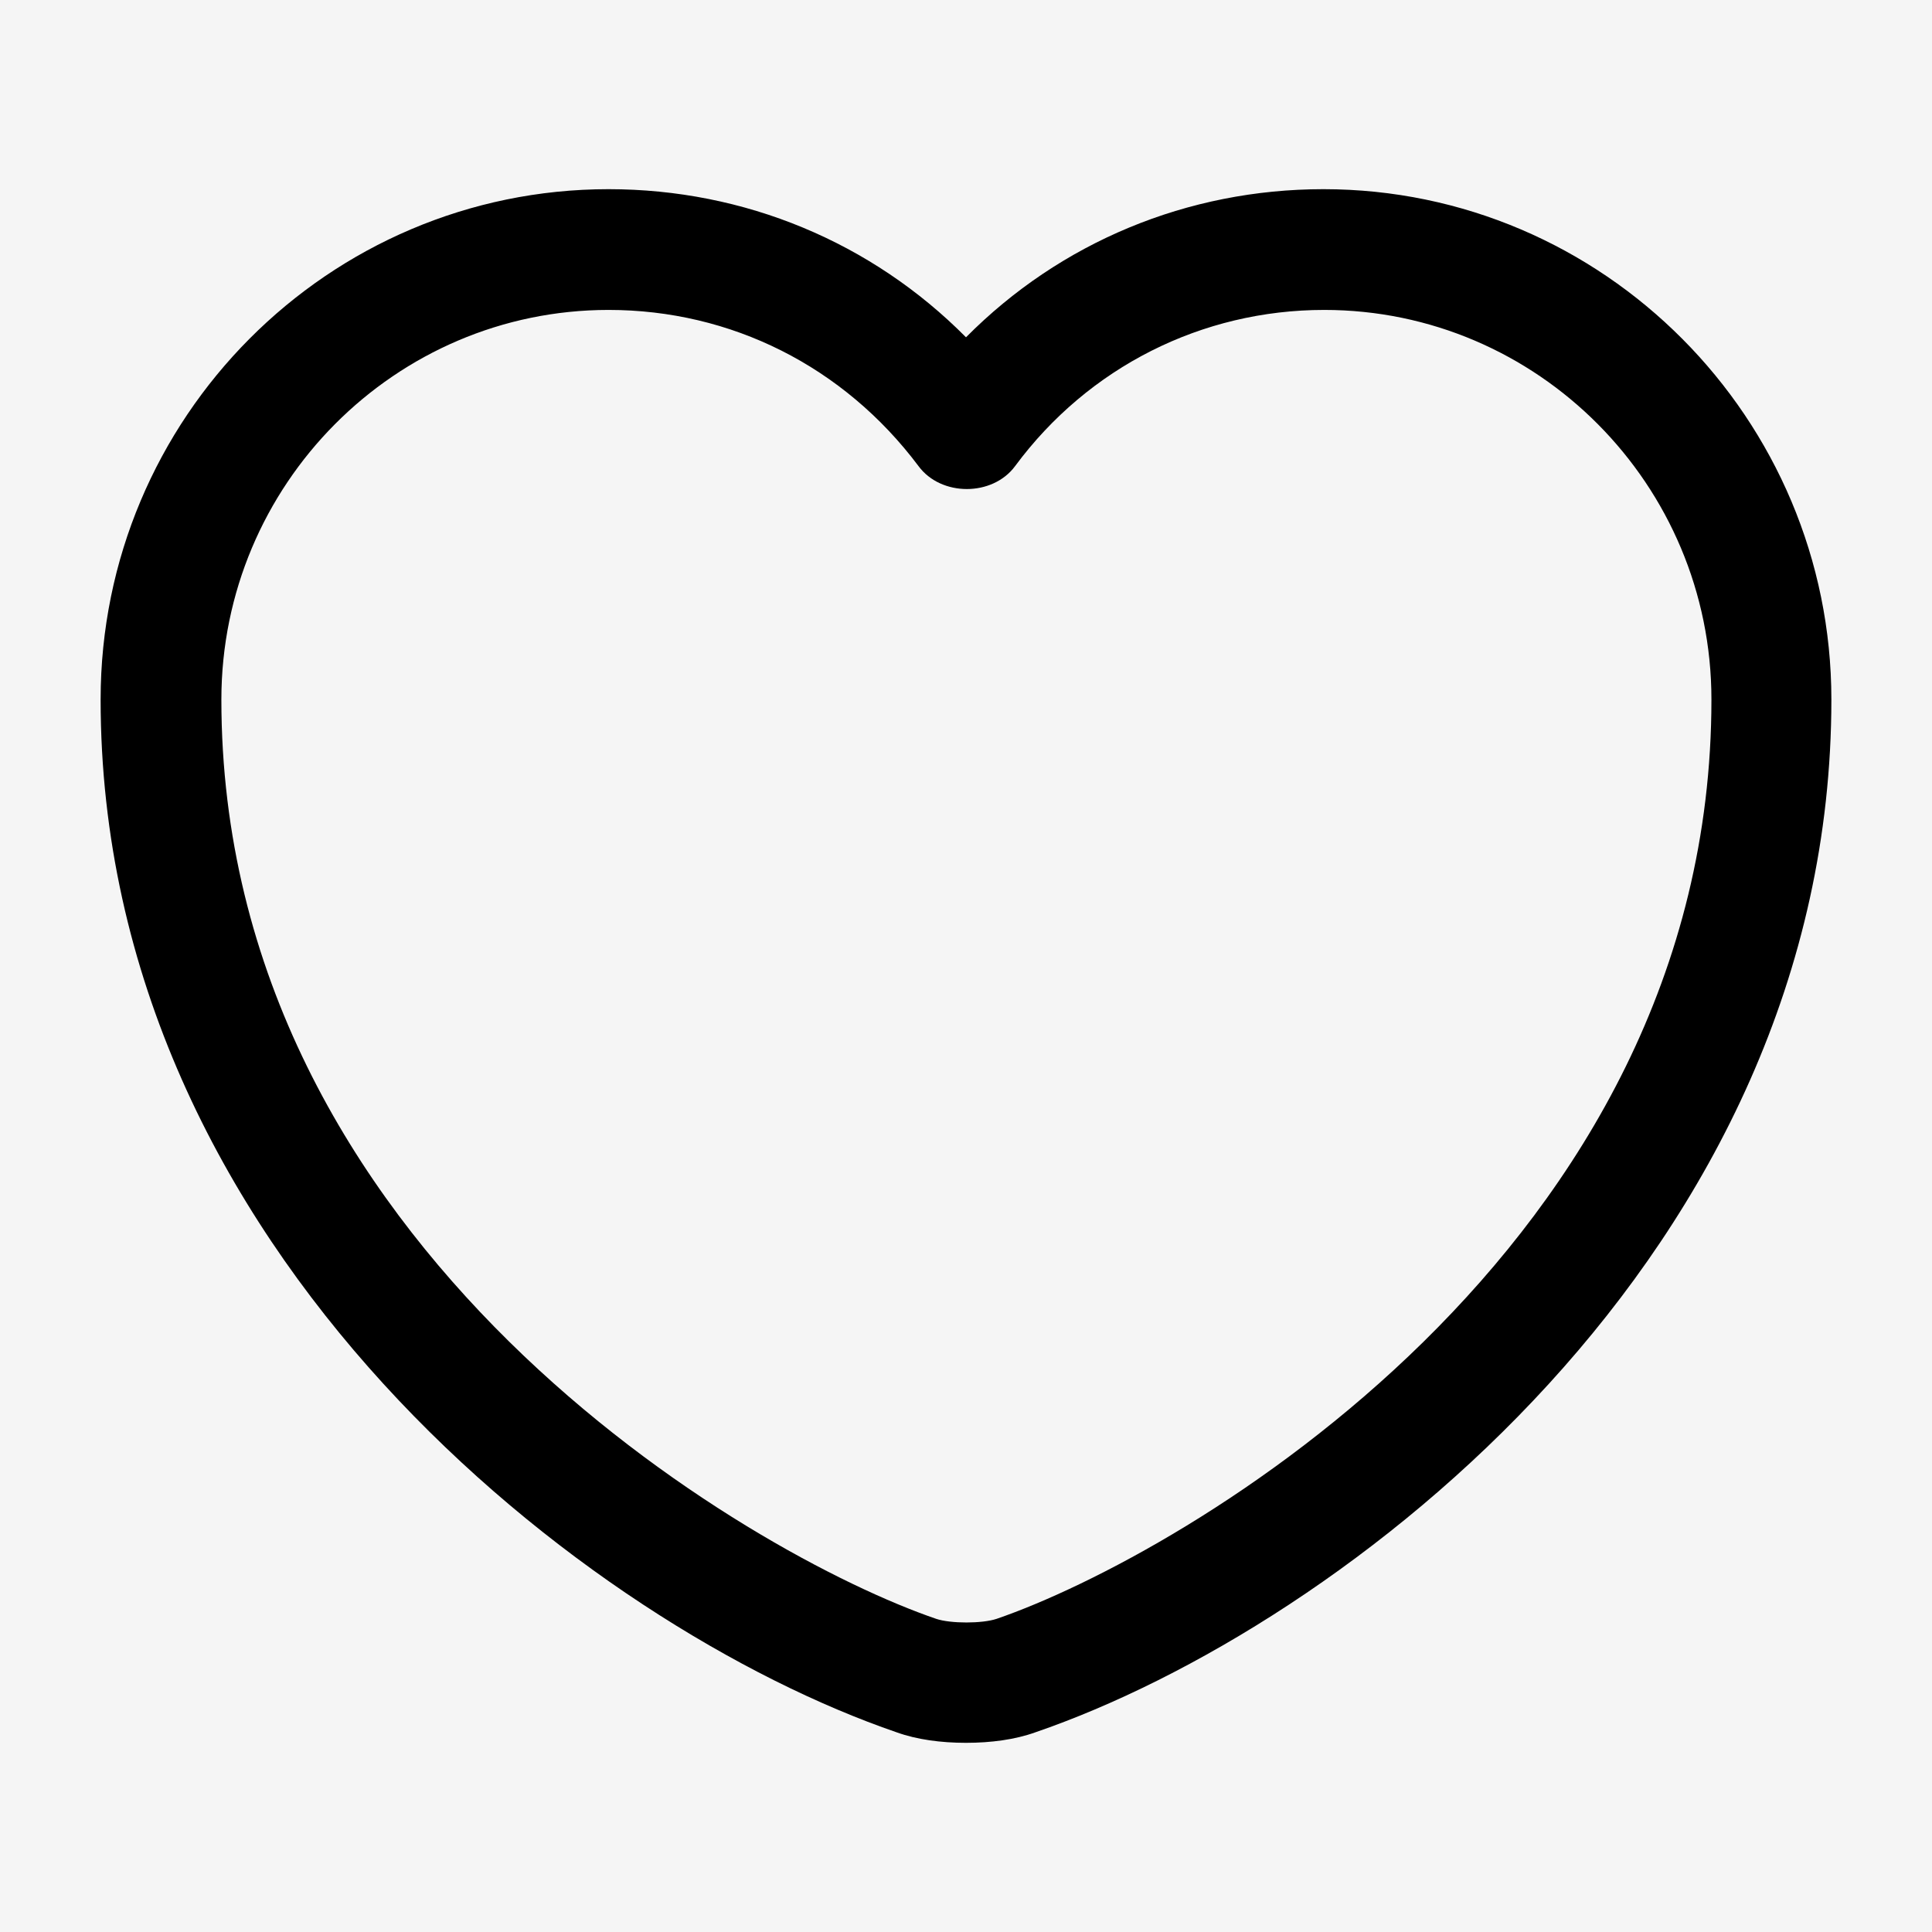
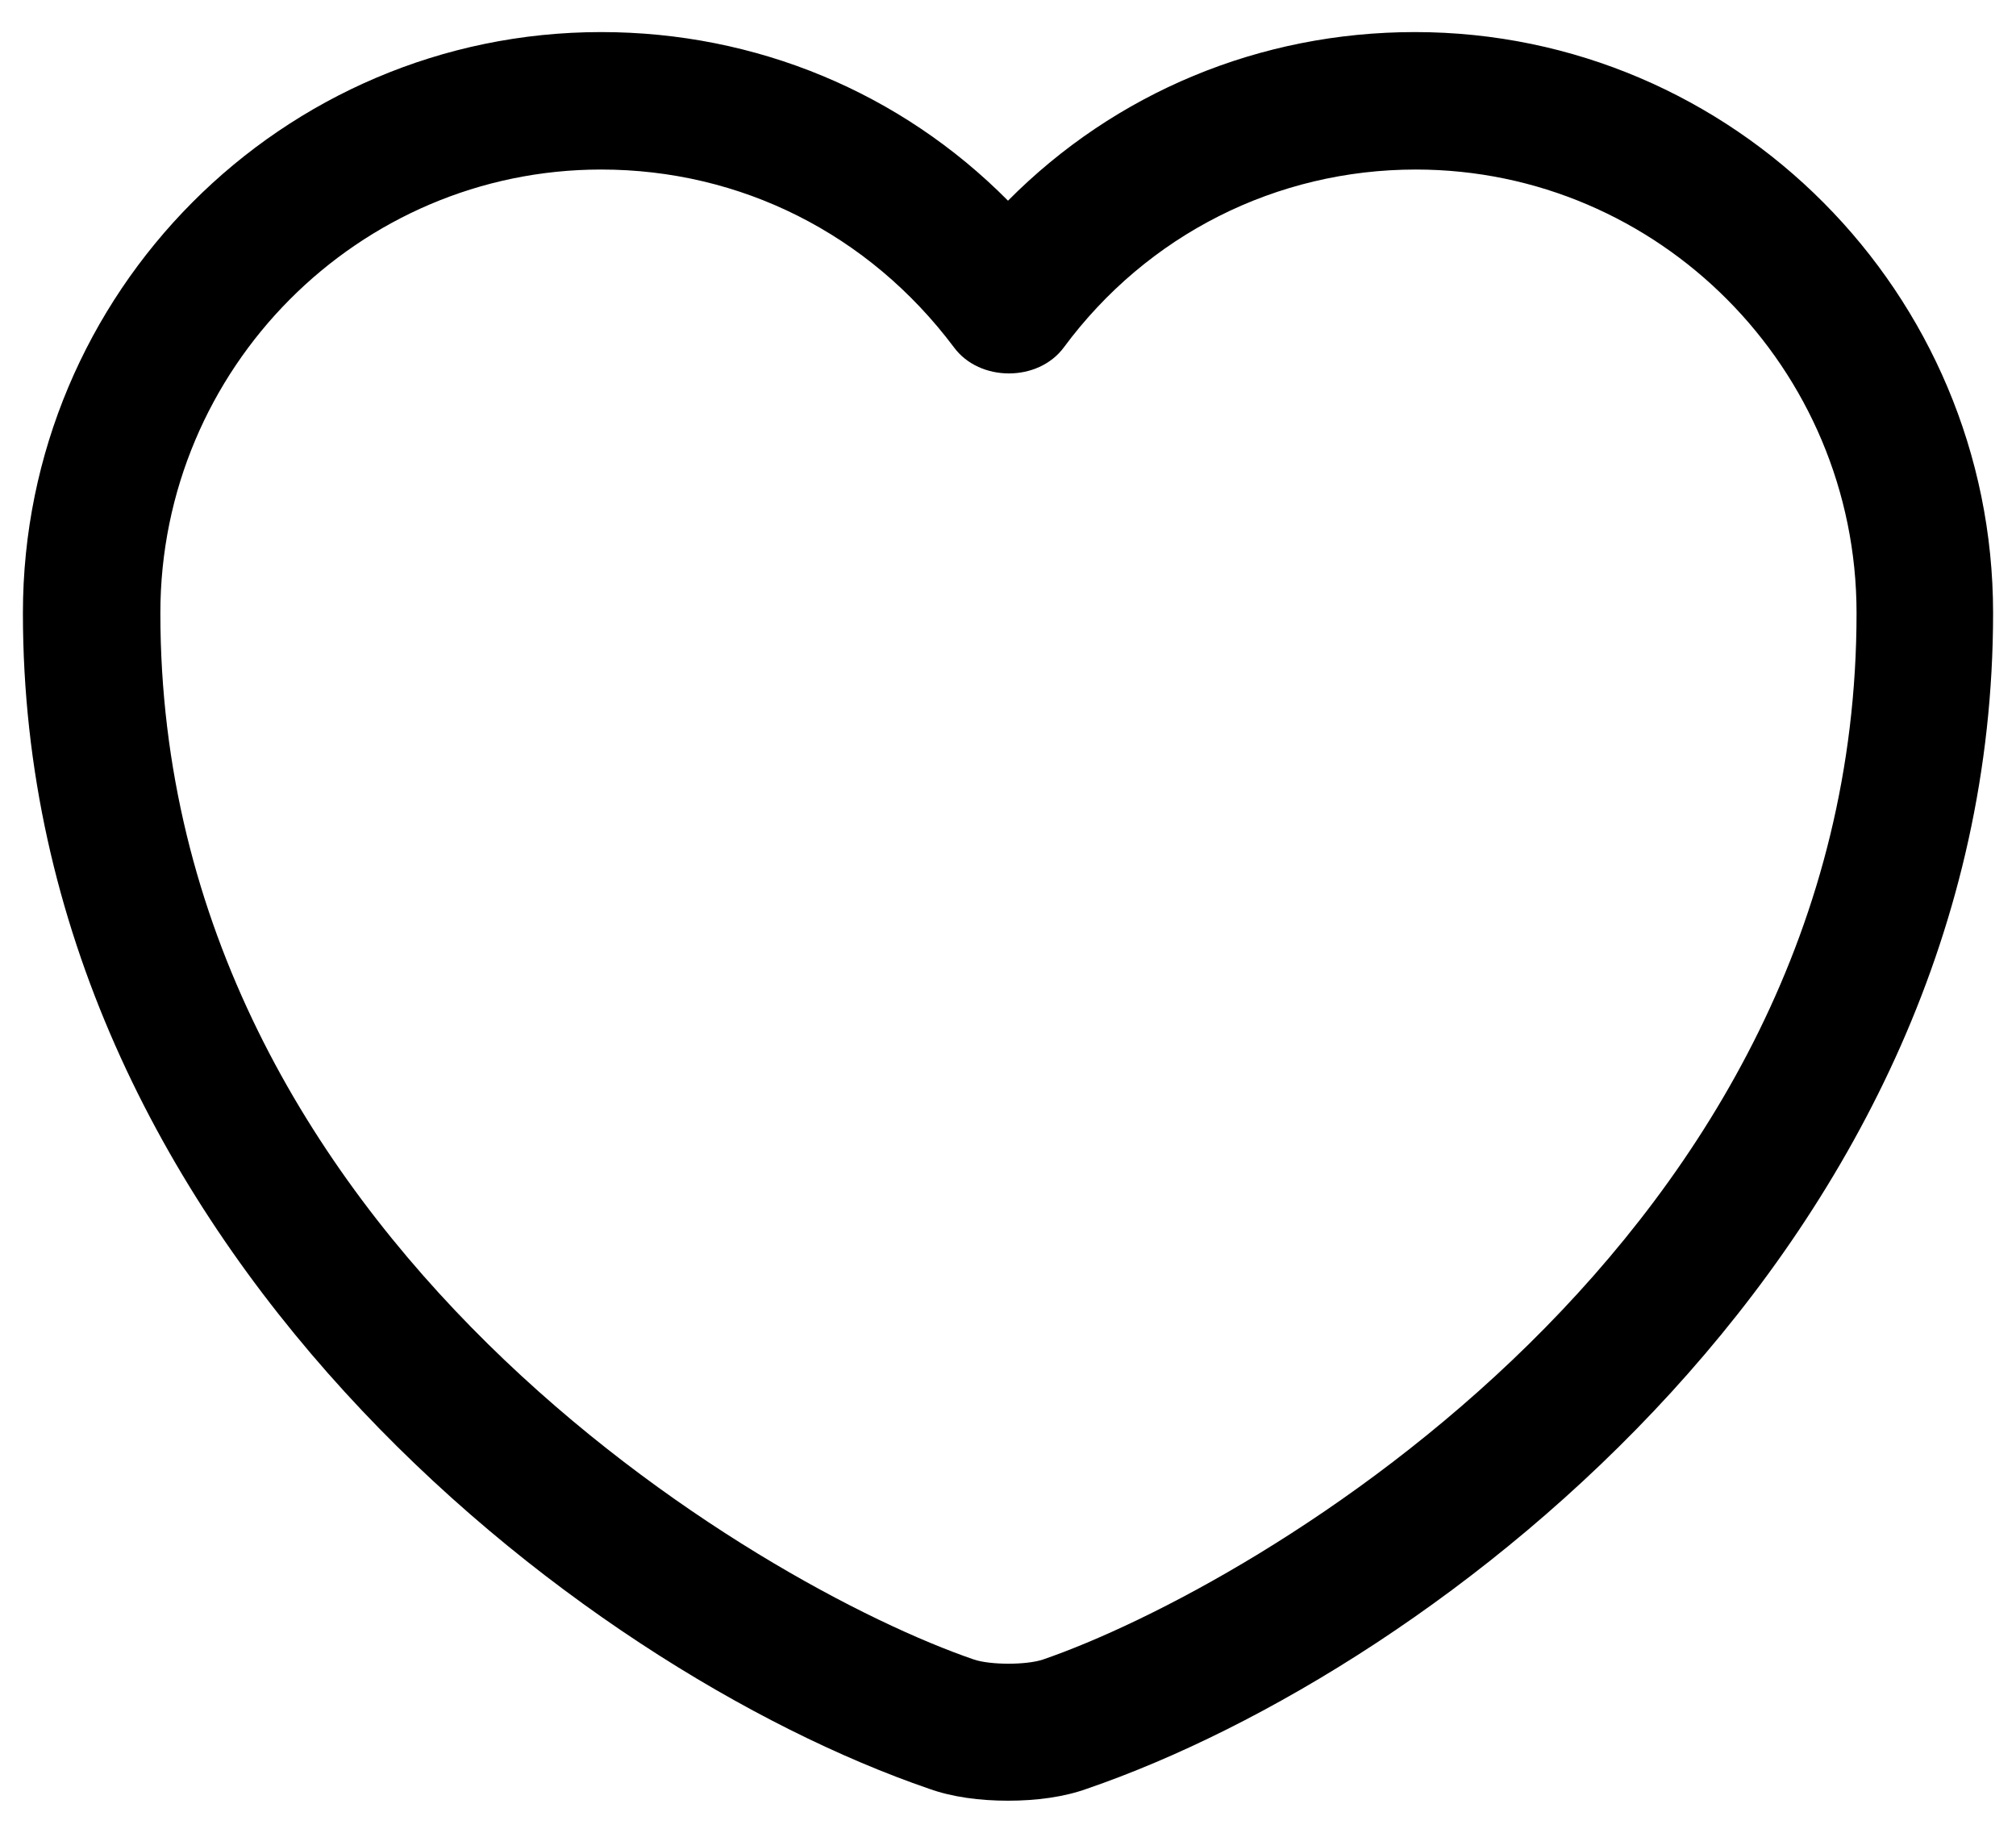
- <svg xmlns="http://www.w3.org/2000/svg" width="24" height="24" viewBox="0 0 24 24" fill="none">
-   <rect width="24" height="24" fill="#F5F5F5" />
-   <path d="M12 21.65C11.69 21.65 11.39 21.61 11.14 21.52C7.32 20.21 1.25 15.56 1.25 8.69C1.25 5.19 4.08 2.35 7.56 2.35C9.25 2.35 10.83 3.01 12 4.19C13.17 3.01 14.75 2.35 16.44 2.35C19.92 2.35 22.75 5.2 22.75 8.69C22.75 15.57 16.68 20.21 12.86 21.52C12.61 21.61 12.31 21.65 12 21.65ZM7.56 3.85C4.91 3.85 2.75 6.02 2.75 8.69C2.75 15.52 9.32 19.32 11.63 20.11C11.81 20.17 12.2 20.17 12.38 20.11C14.68 19.32 21.26 15.53 21.26 8.69C21.26 6.02 19.1 3.85 16.45 3.85C14.93 3.85 13.52 4.56 12.61 5.79C12.33 6.17 11.69 6.17 11.41 5.79C10.48 4.55 9.08 3.85 7.56 3.85Z" fill="black" />
+ <svg xmlns="http://www.w3.org/2000/svg" width="22" height="20" viewBox="0 0 22 20" fill="none">
+   <path d="M11 19.65C10.69 19.65 10.39 19.61 10.14 19.52C6.32 18.21 0.25 13.56 0.25 6.69C0.25 3.19 3.08 0.35 6.56 0.35C8.25 0.35 9.83 1.01 11 2.19C12.17 1.01 13.75 0.35 15.44 0.35C18.92 0.35 21.75 3.2 21.75 6.69C21.75 13.57 15.68 18.21 11.86 19.52C11.61 19.61 11.31 19.65 11 19.65ZM6.56 1.85C3.91 1.85 1.75 4.02 1.75 6.69C1.75 13.52 8.32 17.32 10.63 18.11C10.81 18.17 11.2 18.17 11.38 18.11C13.68 17.32 20.26 13.53 20.26 6.69C20.26 4.02 18.1 1.85 15.45 1.85C13.93 1.85 12.52 2.56 11.61 3.79C11.33 4.17 10.69 4.17 10.41 3.79C9.48 2.55 8.08 1.85 6.56 1.85Z" fill="black" />
</svg>
